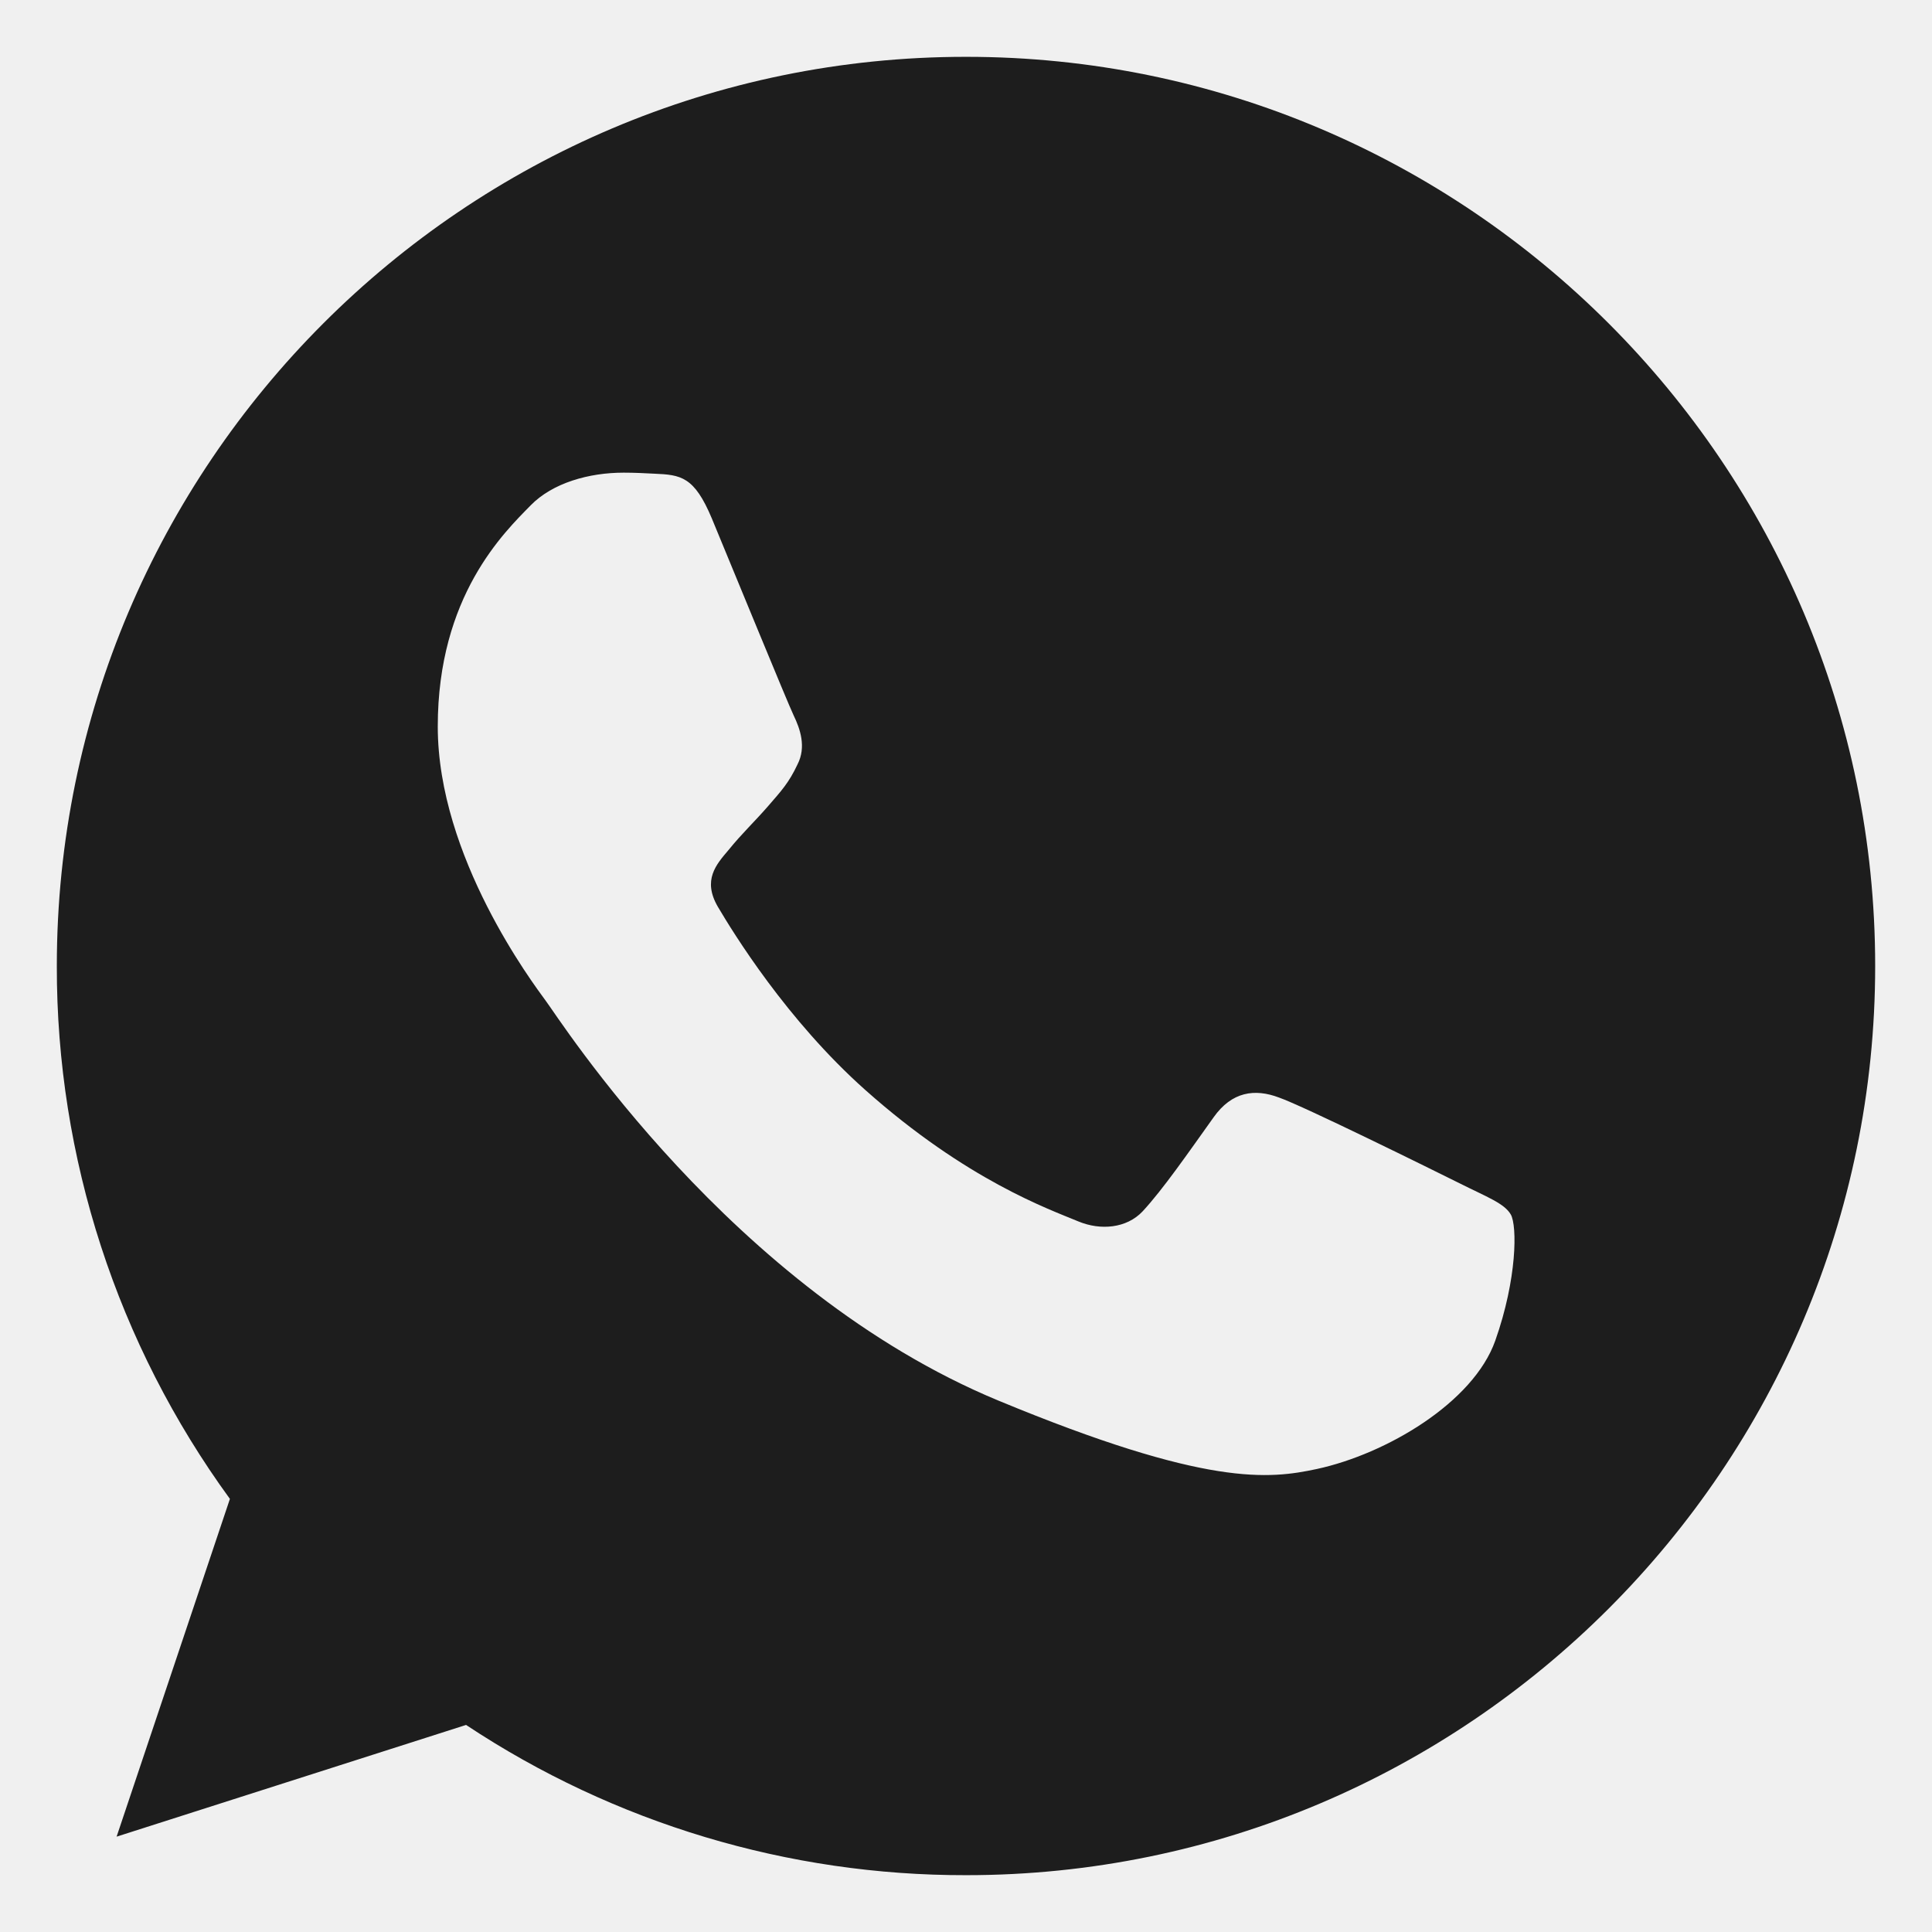
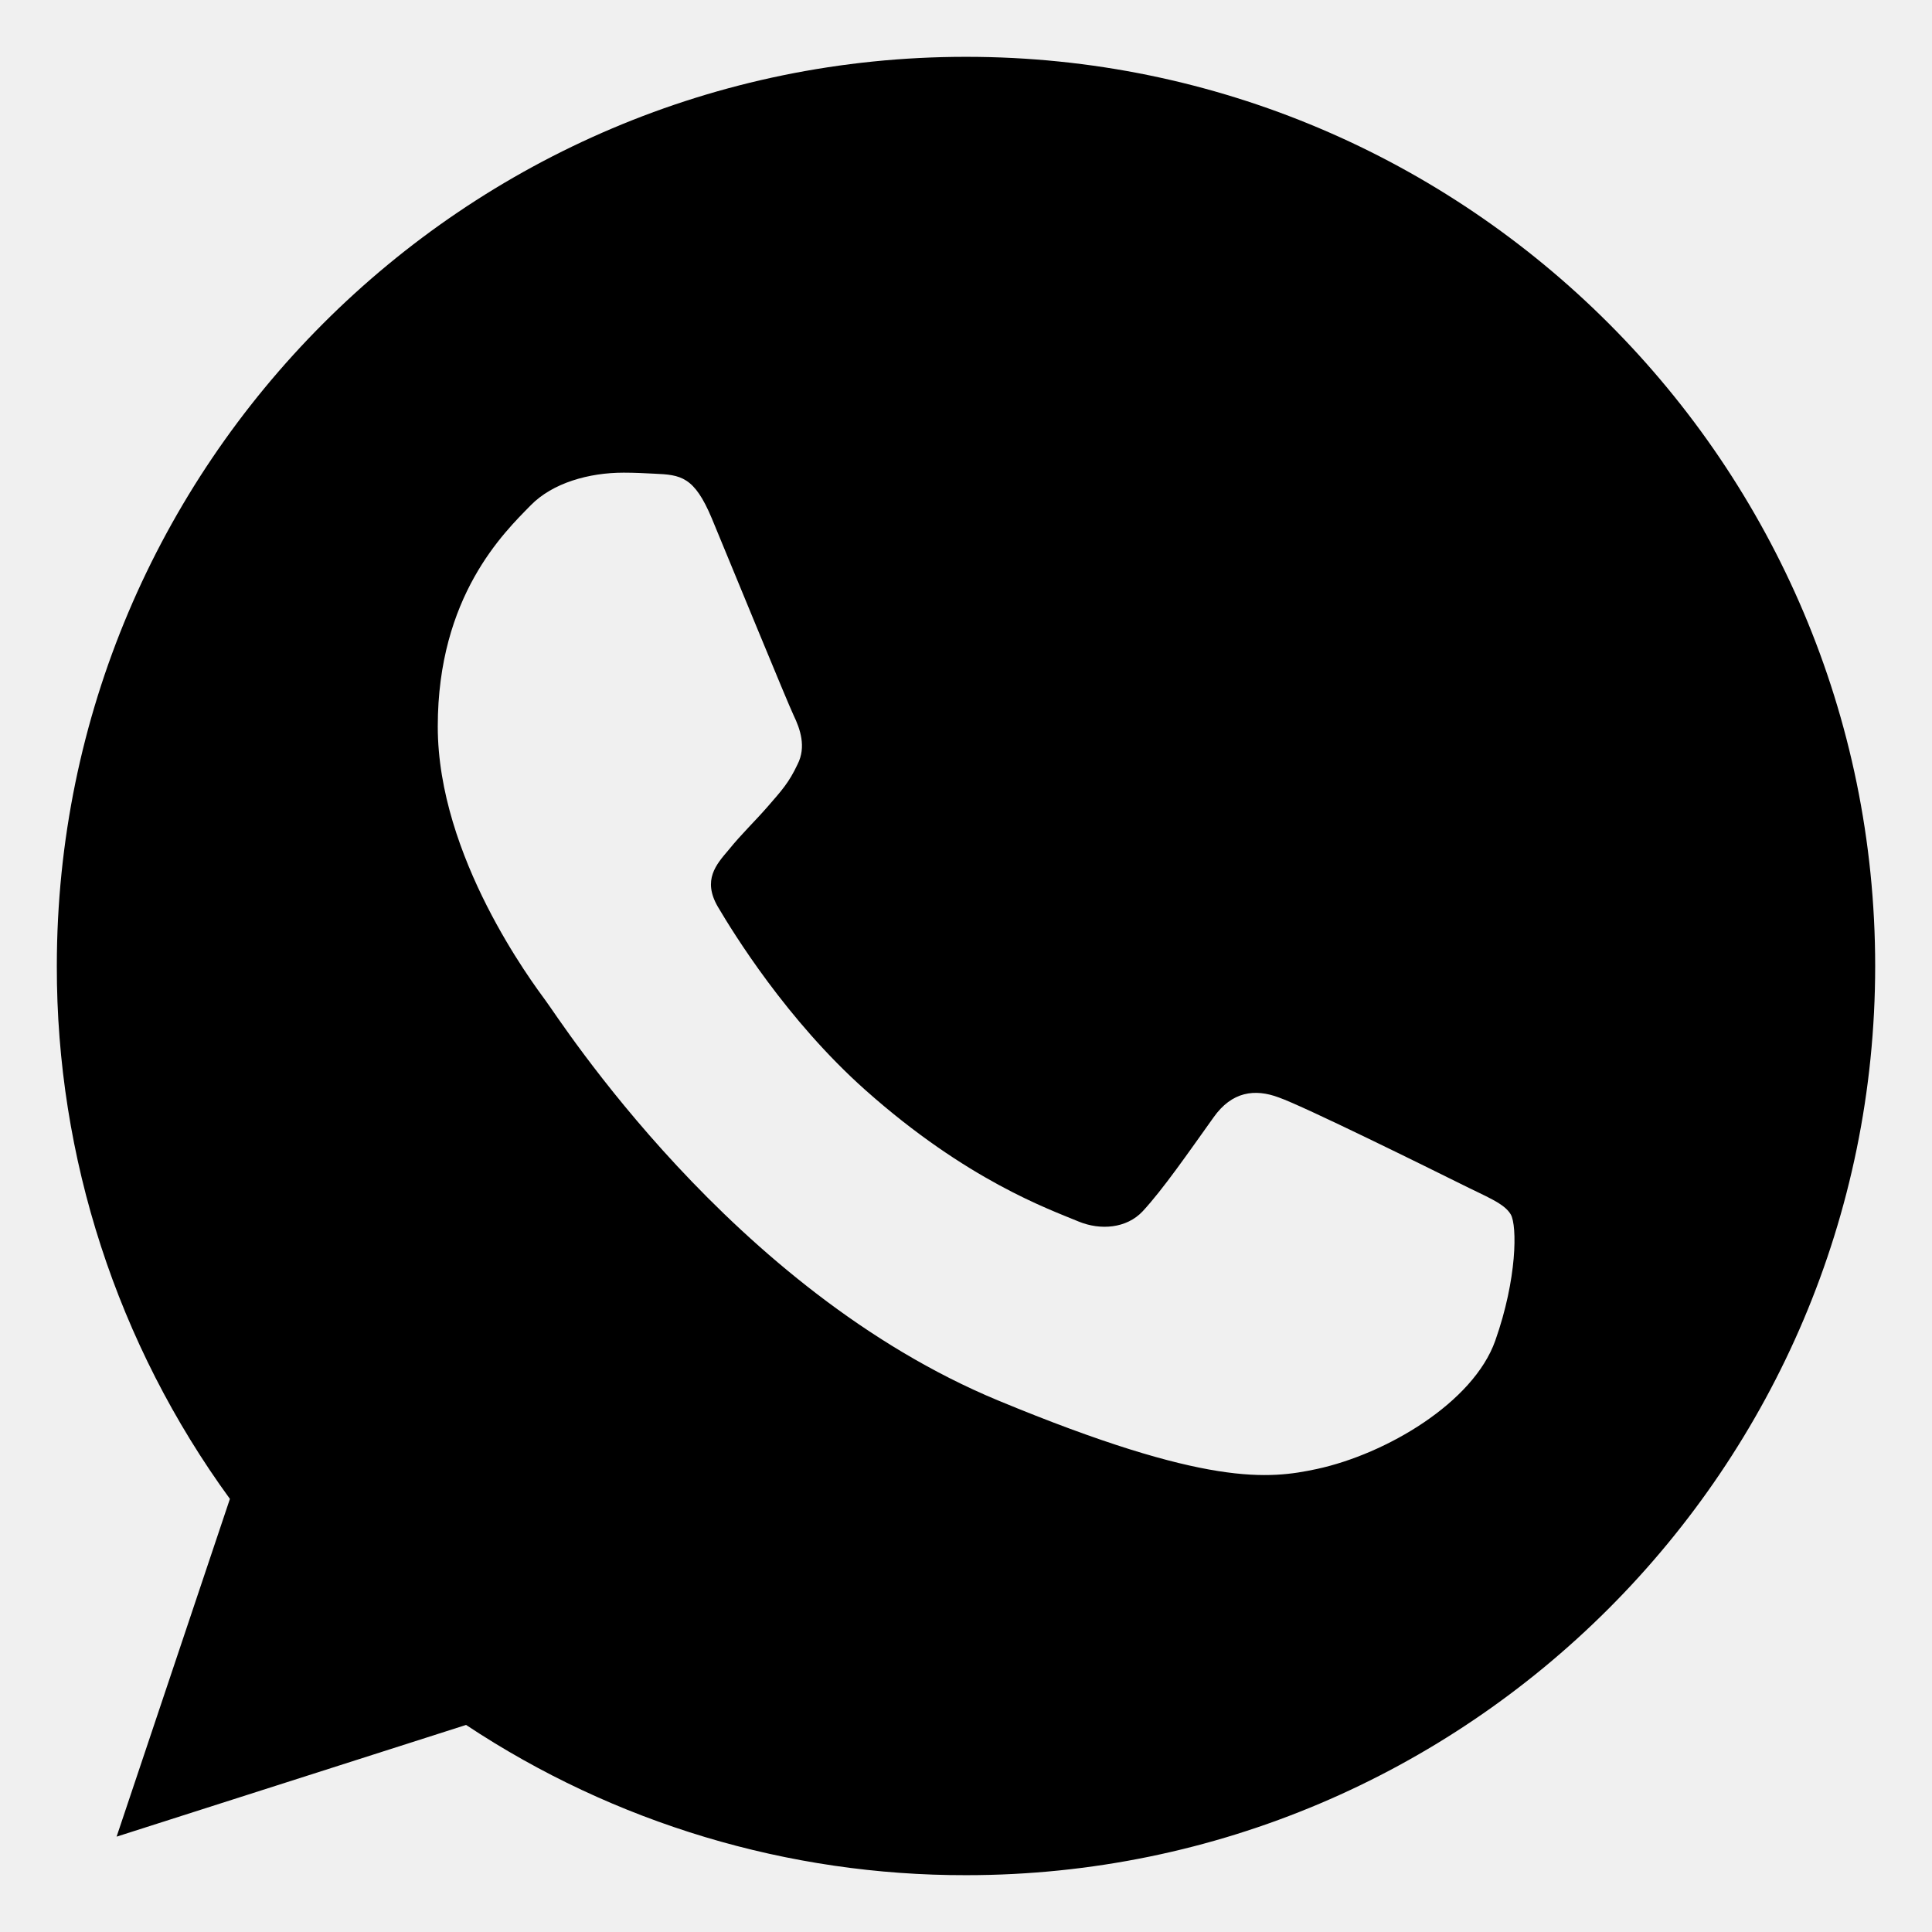
<svg xmlns="http://www.w3.org/2000/svg" width="17" height="17" viewBox="0 0 17 17" fill="none">
  <g clip-path="url(#clip0_644_9830)">
-     <path d="M8.502 0.5H8.498C4.087 0.5 0.5 4.088 0.5 8.5C0.497 10.185 1.031 11.827 2.023 13.189L1.026 16.161L4.101 15.178C5.405 16.043 6.937 16.503 8.502 16.5C12.913 16.5 16.5 12.911 16.5 8.5C16.5 4.089 12.913 0.5 8.502 0.5ZM13.157 11.797C12.964 12.342 12.198 12.794 11.587 12.926C11.169 13.015 10.623 13.086 8.785 12.324C6.434 11.35 4.92 8.961 4.802 8.806C4.689 8.651 3.852 7.541 3.852 6.393C3.852 5.245 4.435 4.686 4.67 4.446C4.863 4.249 5.182 4.159 5.488 4.159C5.587 4.159 5.676 4.164 5.756 4.168C5.991 4.178 6.109 4.192 6.264 4.563C6.457 5.028 6.927 6.176 6.983 6.294C7.04 6.412 7.097 6.572 7.017 6.727C6.942 6.887 6.876 6.958 6.758 7.094C6.64 7.23 6.528 7.334 6.41 7.48C6.302 7.607 6.18 7.743 6.316 7.978C6.452 8.208 6.922 8.975 7.614 9.591C8.507 10.386 9.231 10.64 9.49 10.748C9.683 10.828 9.913 10.809 10.054 10.659C10.233 10.466 10.454 10.146 10.679 9.831C10.839 9.605 11.041 9.577 11.253 9.657C11.469 9.732 12.612 10.297 12.847 10.414C13.082 10.532 13.237 10.588 13.294 10.687C13.35 10.786 13.35 11.251 13.157 11.797Z" fill="#1D1D1D" />
+     <path d="M8.502 0.5H8.498C4.087 0.5 0.5 4.088 0.5 8.5C0.497 10.185 1.031 11.827 2.023 13.189L1.026 16.161L4.101 15.178C5.405 16.043 6.937 16.503 8.502 16.5C12.913 16.5 16.5 12.911 16.5 8.5C16.5 4.089 12.913 0.5 8.502 0.5ZM13.157 11.797C12.964 12.342 12.198 12.794 11.587 12.926C11.169 13.015 10.623 13.086 8.785 12.324C6.434 11.35 4.92 8.961 4.802 8.806C4.689 8.651 3.852 7.541 3.852 6.393C3.852 5.245 4.435 4.686 4.67 4.446C4.863 4.249 5.182 4.159 5.488 4.159C5.587 4.159 5.676 4.164 5.756 4.168C5.991 4.178 6.109 4.192 6.264 4.563C6.457 5.028 6.927 6.176 6.983 6.294C7.04 6.412 7.097 6.572 7.017 6.727C6.942 6.887 6.876 6.958 6.758 7.094C6.64 7.23 6.528 7.334 6.41 7.48C6.302 7.607 6.18 7.743 6.316 7.978C6.452 8.208 6.922 8.975 7.614 9.591C8.507 10.386 9.231 10.64 9.49 10.748C9.683 10.828 9.913 10.809 10.054 10.659C10.233 10.466 10.454 10.146 10.679 9.831C10.839 9.605 11.041 9.577 11.253 9.657C11.469 9.732 12.612 10.297 12.847 10.414C13.082 10.532 13.237 10.588 13.294 10.687C13.35 10.786 13.35 11.251 13.157 11.797Z" fill="currentColor" />
  </g>
  <defs>
    <clipPath id="clip0_644_9830">
      <rect width="16" height="16" fill="white" transform="translate(0.5 0.5)" />
    </clipPath>
  </defs>
</svg>
